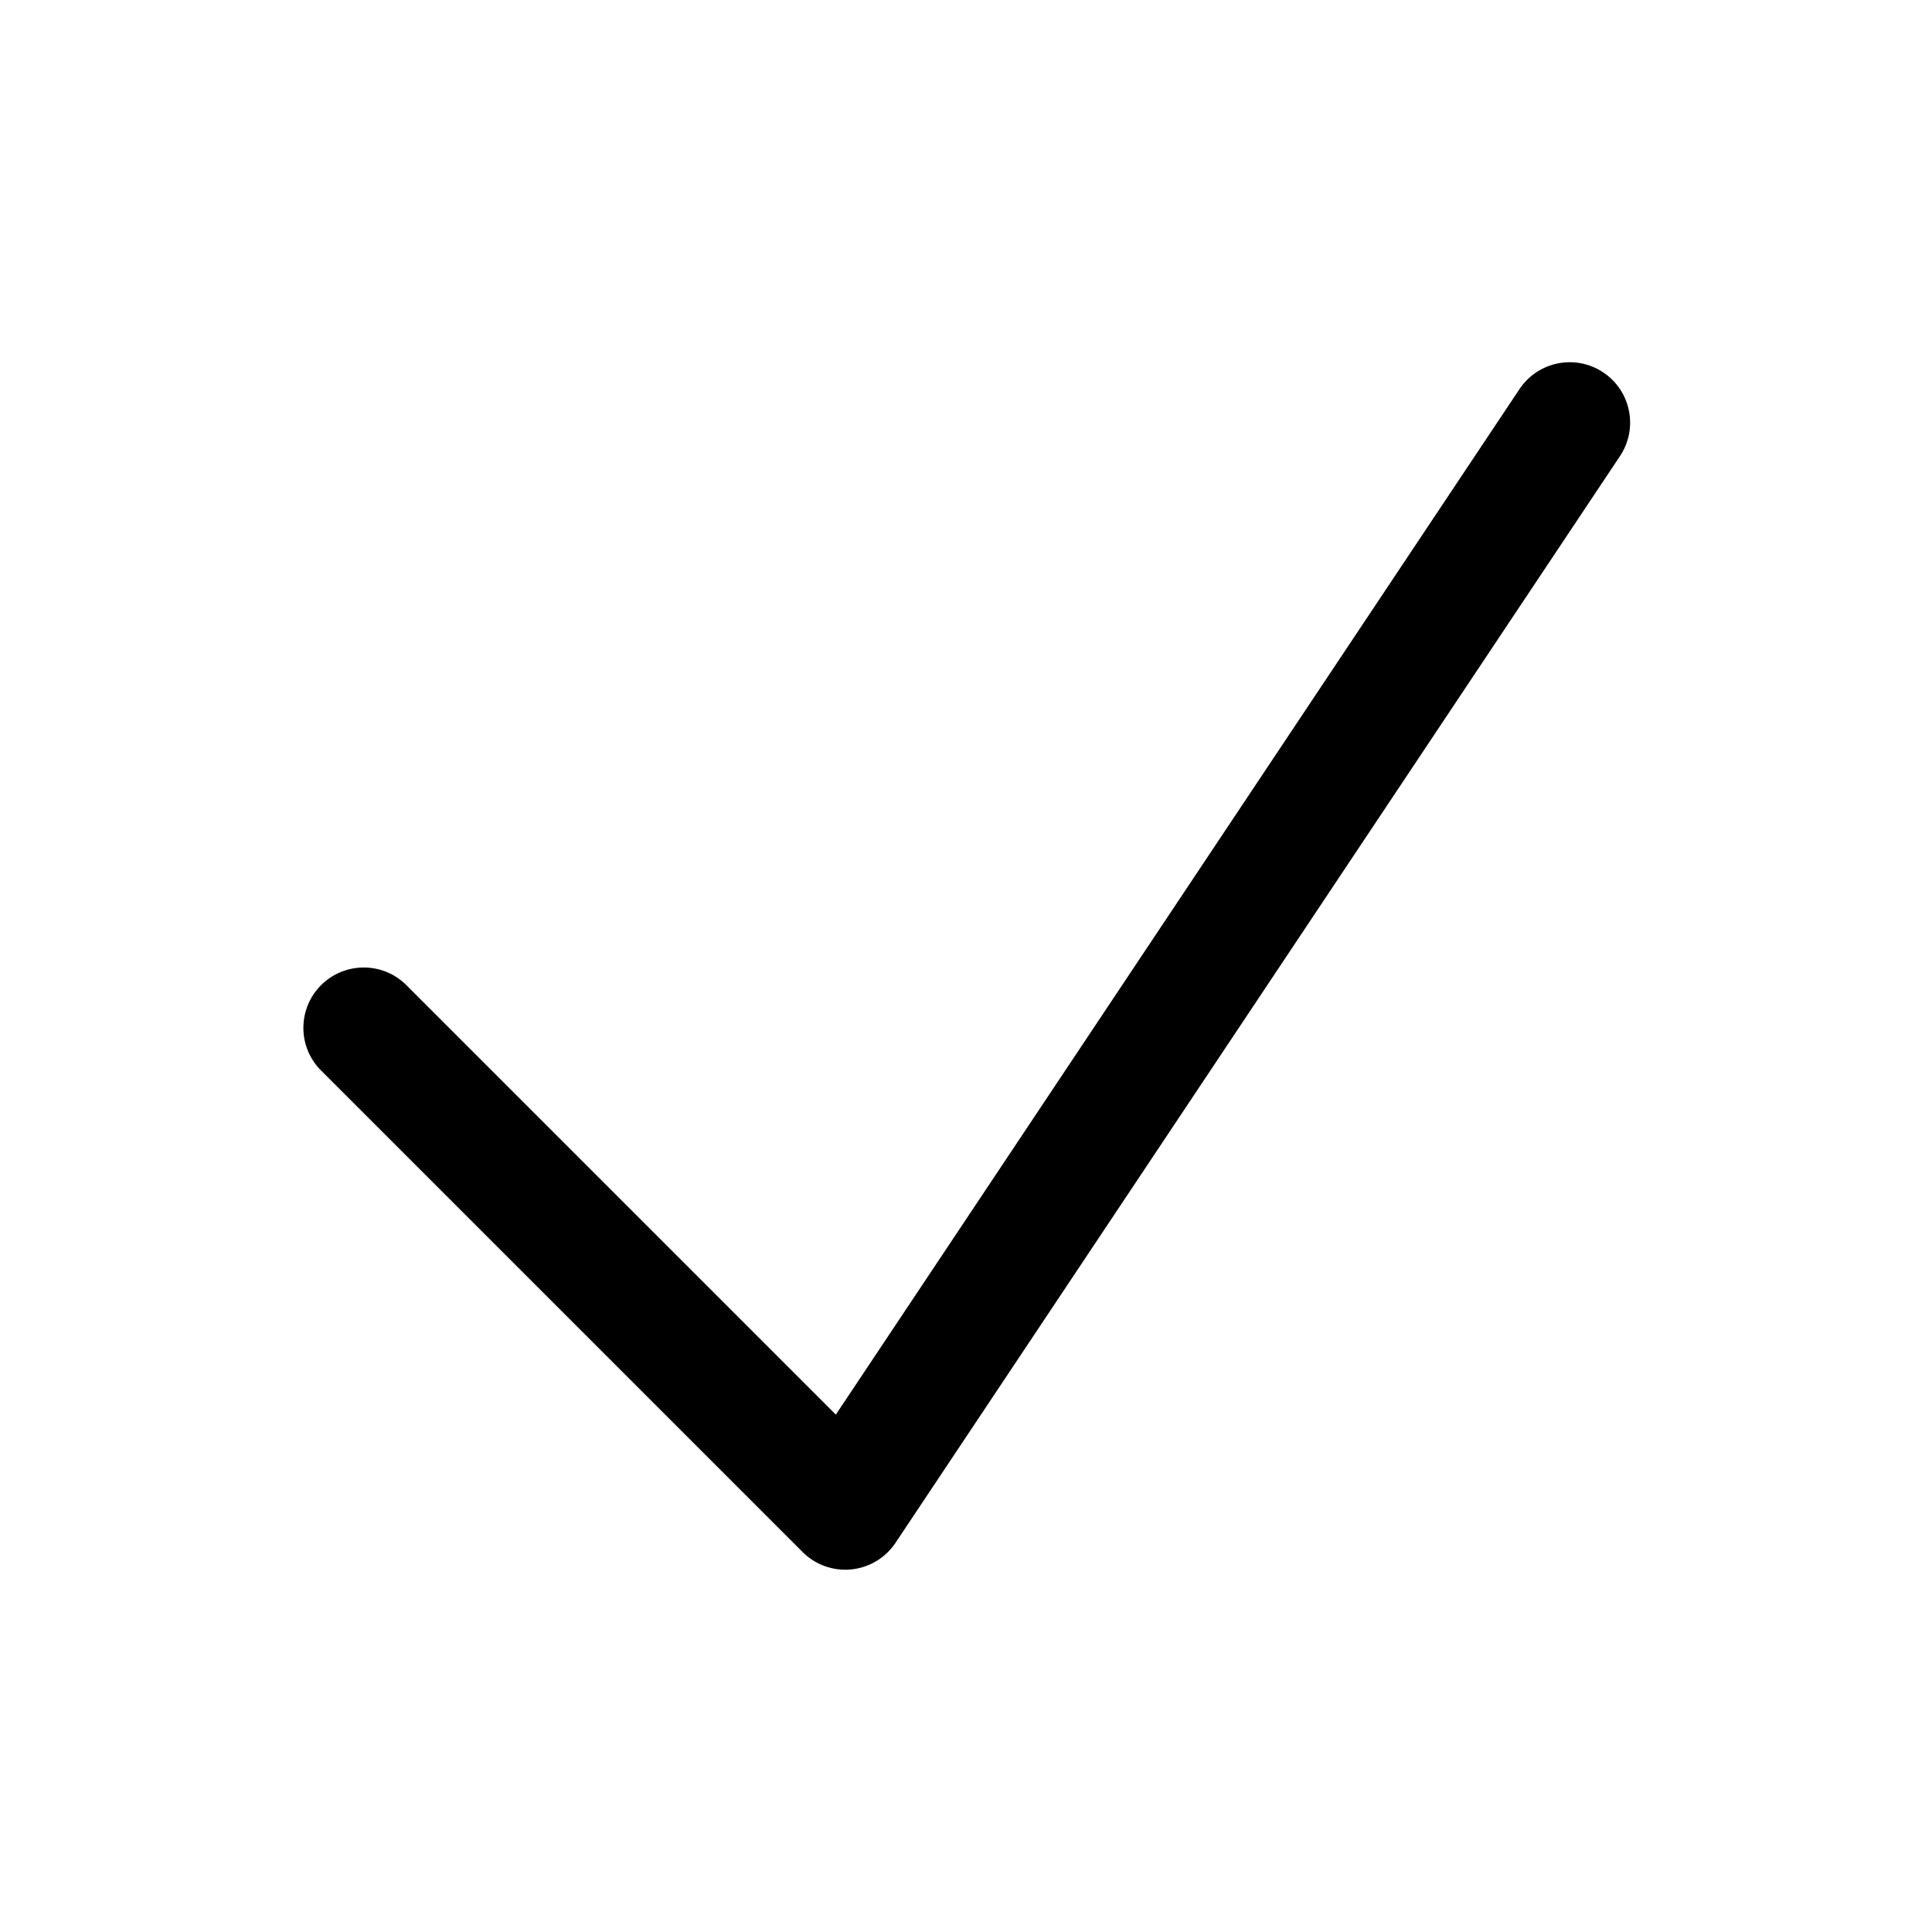
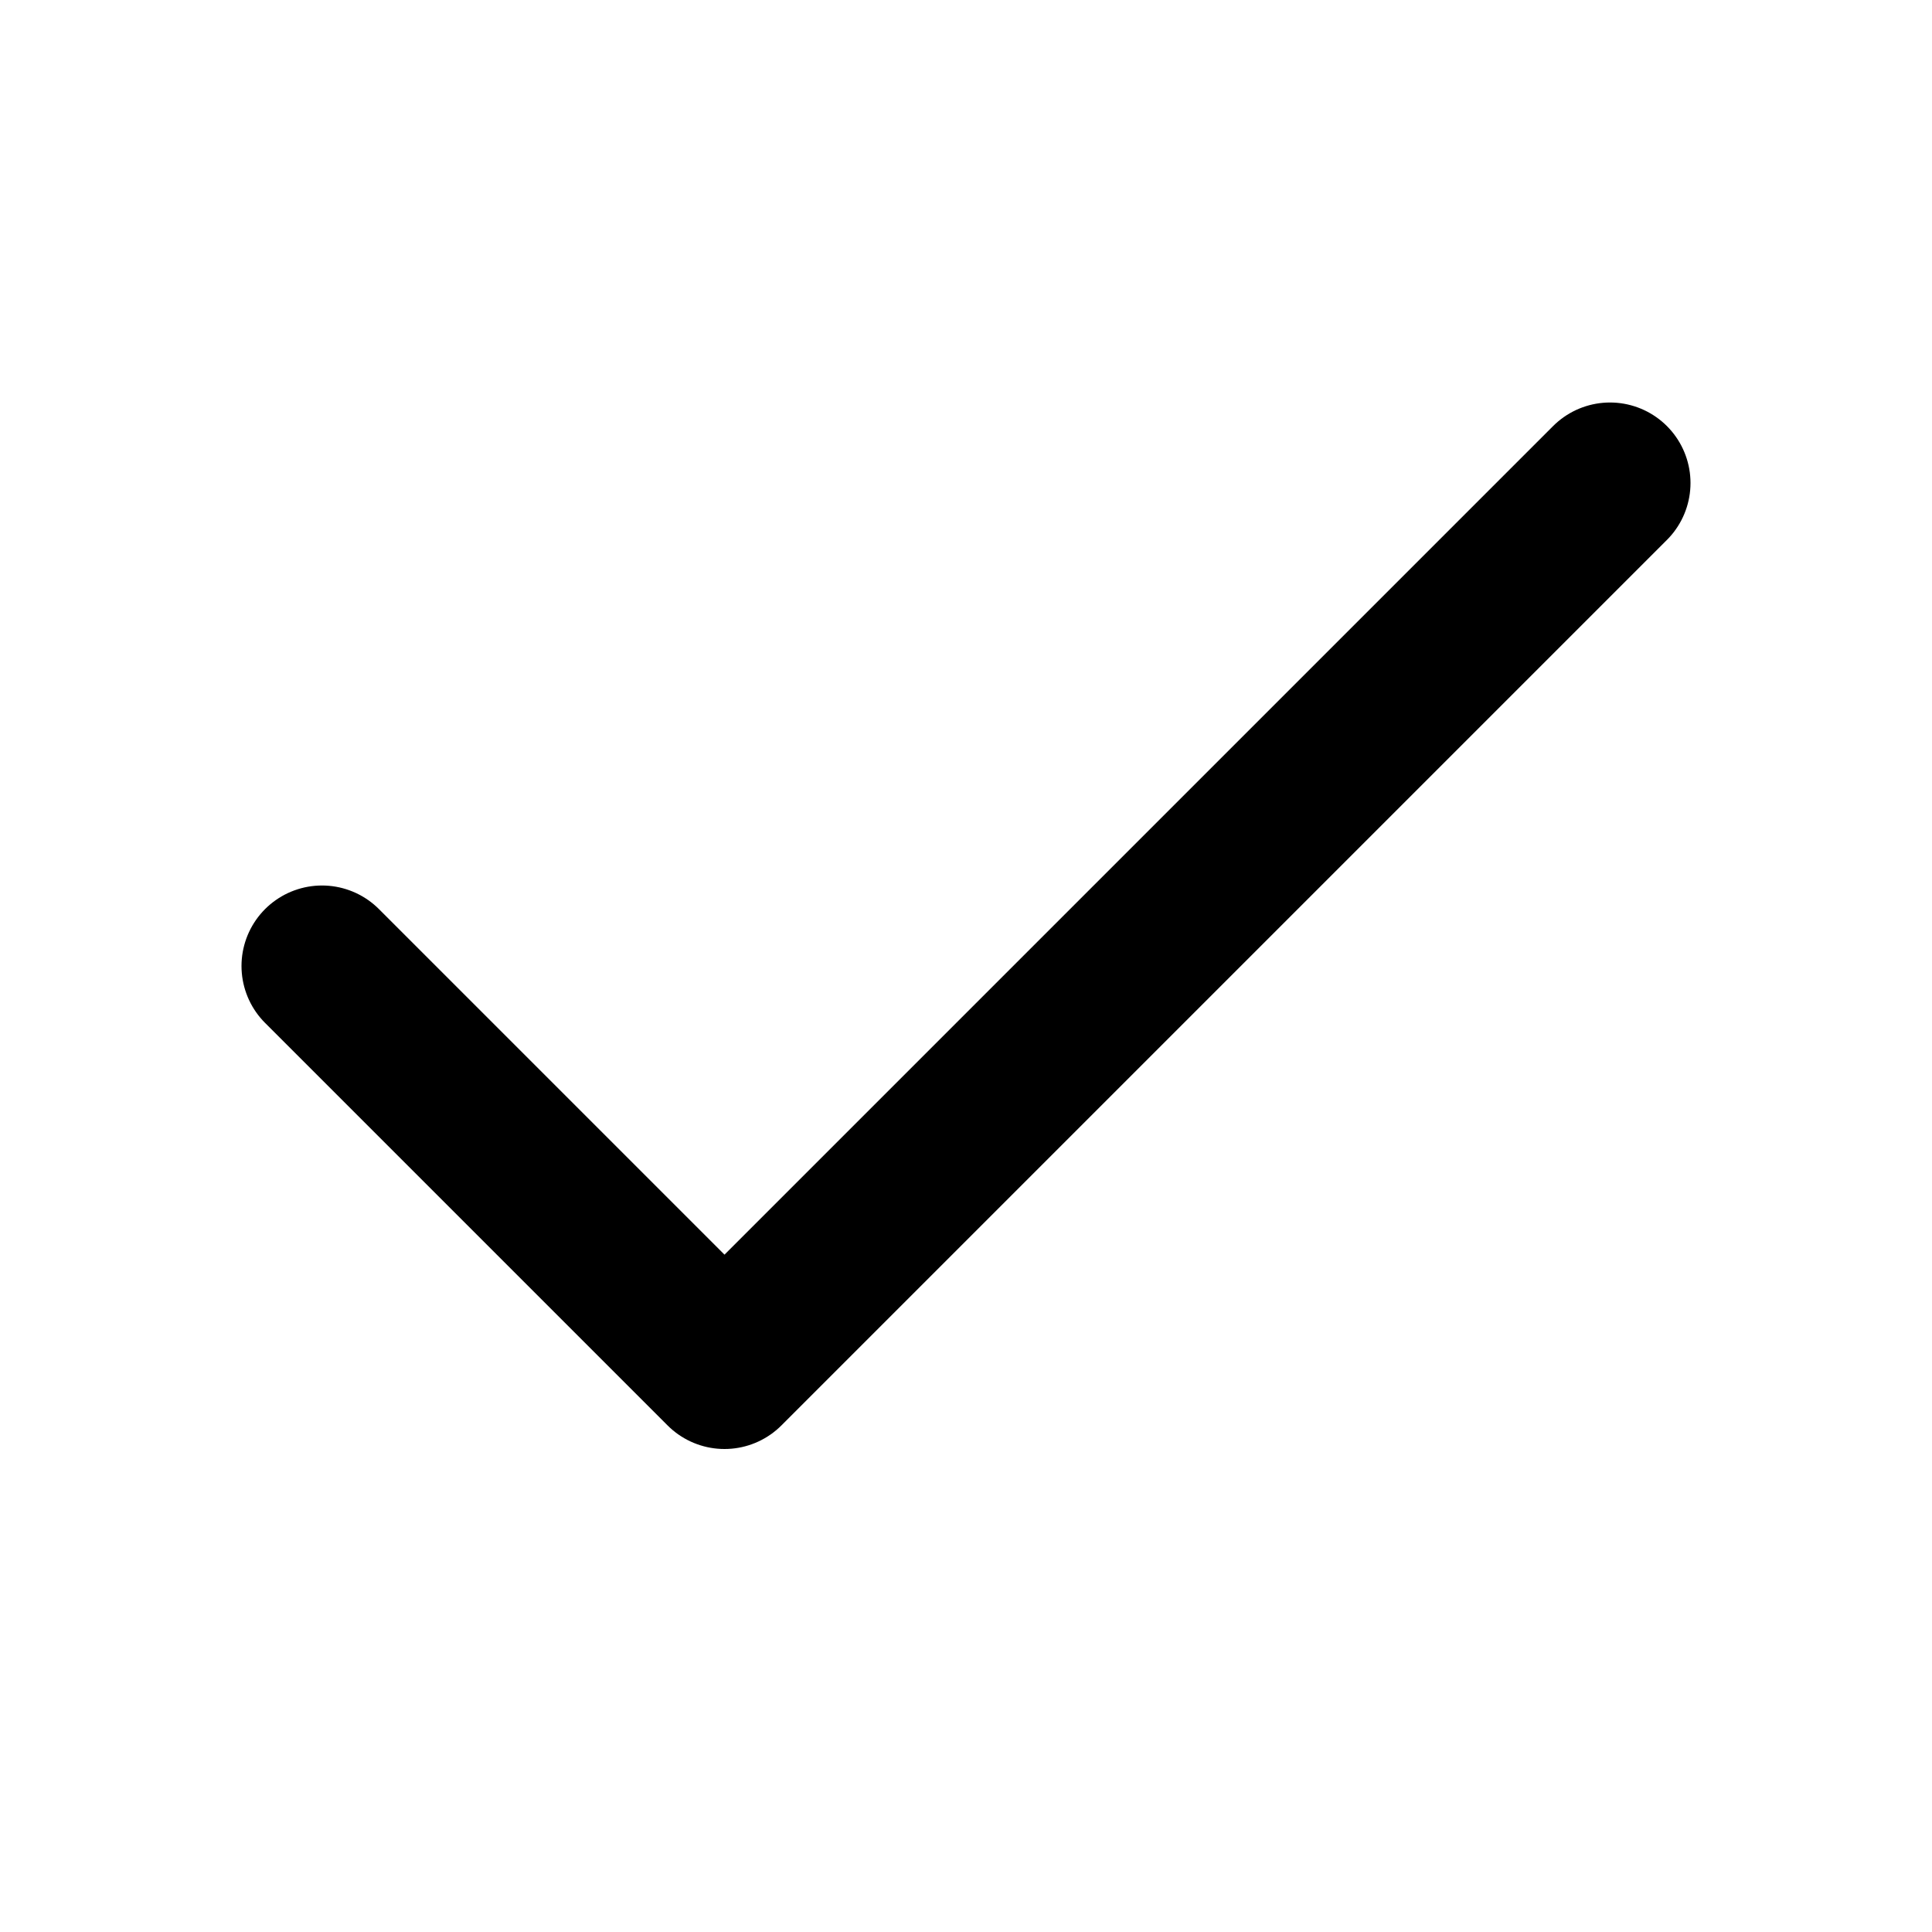
- <svg xmlns="http://www.w3.org/2000/svg" fill="currentColor" viewBox="0 0 24 24">
-   <path fill-rule="evenodd" d="M19.916 4.626a.75.75 0 0 1 .208 1.04l-9 13.5a.75.75 0 0 1-1.154.114l-6-6a.75.75 0 0 1 1.06-1.06l5.353 5.353 8.493-12.74a.75.75 0 0 1 1.04-.207" clip-rule="evenodd" />
+ <svg xmlns="http://www.w3.org/2000/svg" width="24" height="24" fill="none" stroke="currentColor" stroke-linecap="round" stroke-linejoin="round" stroke-width="2" viewBox="0 0 24 24">
+   <path d="M20 6 9 17l-5-5" />
</svg>
